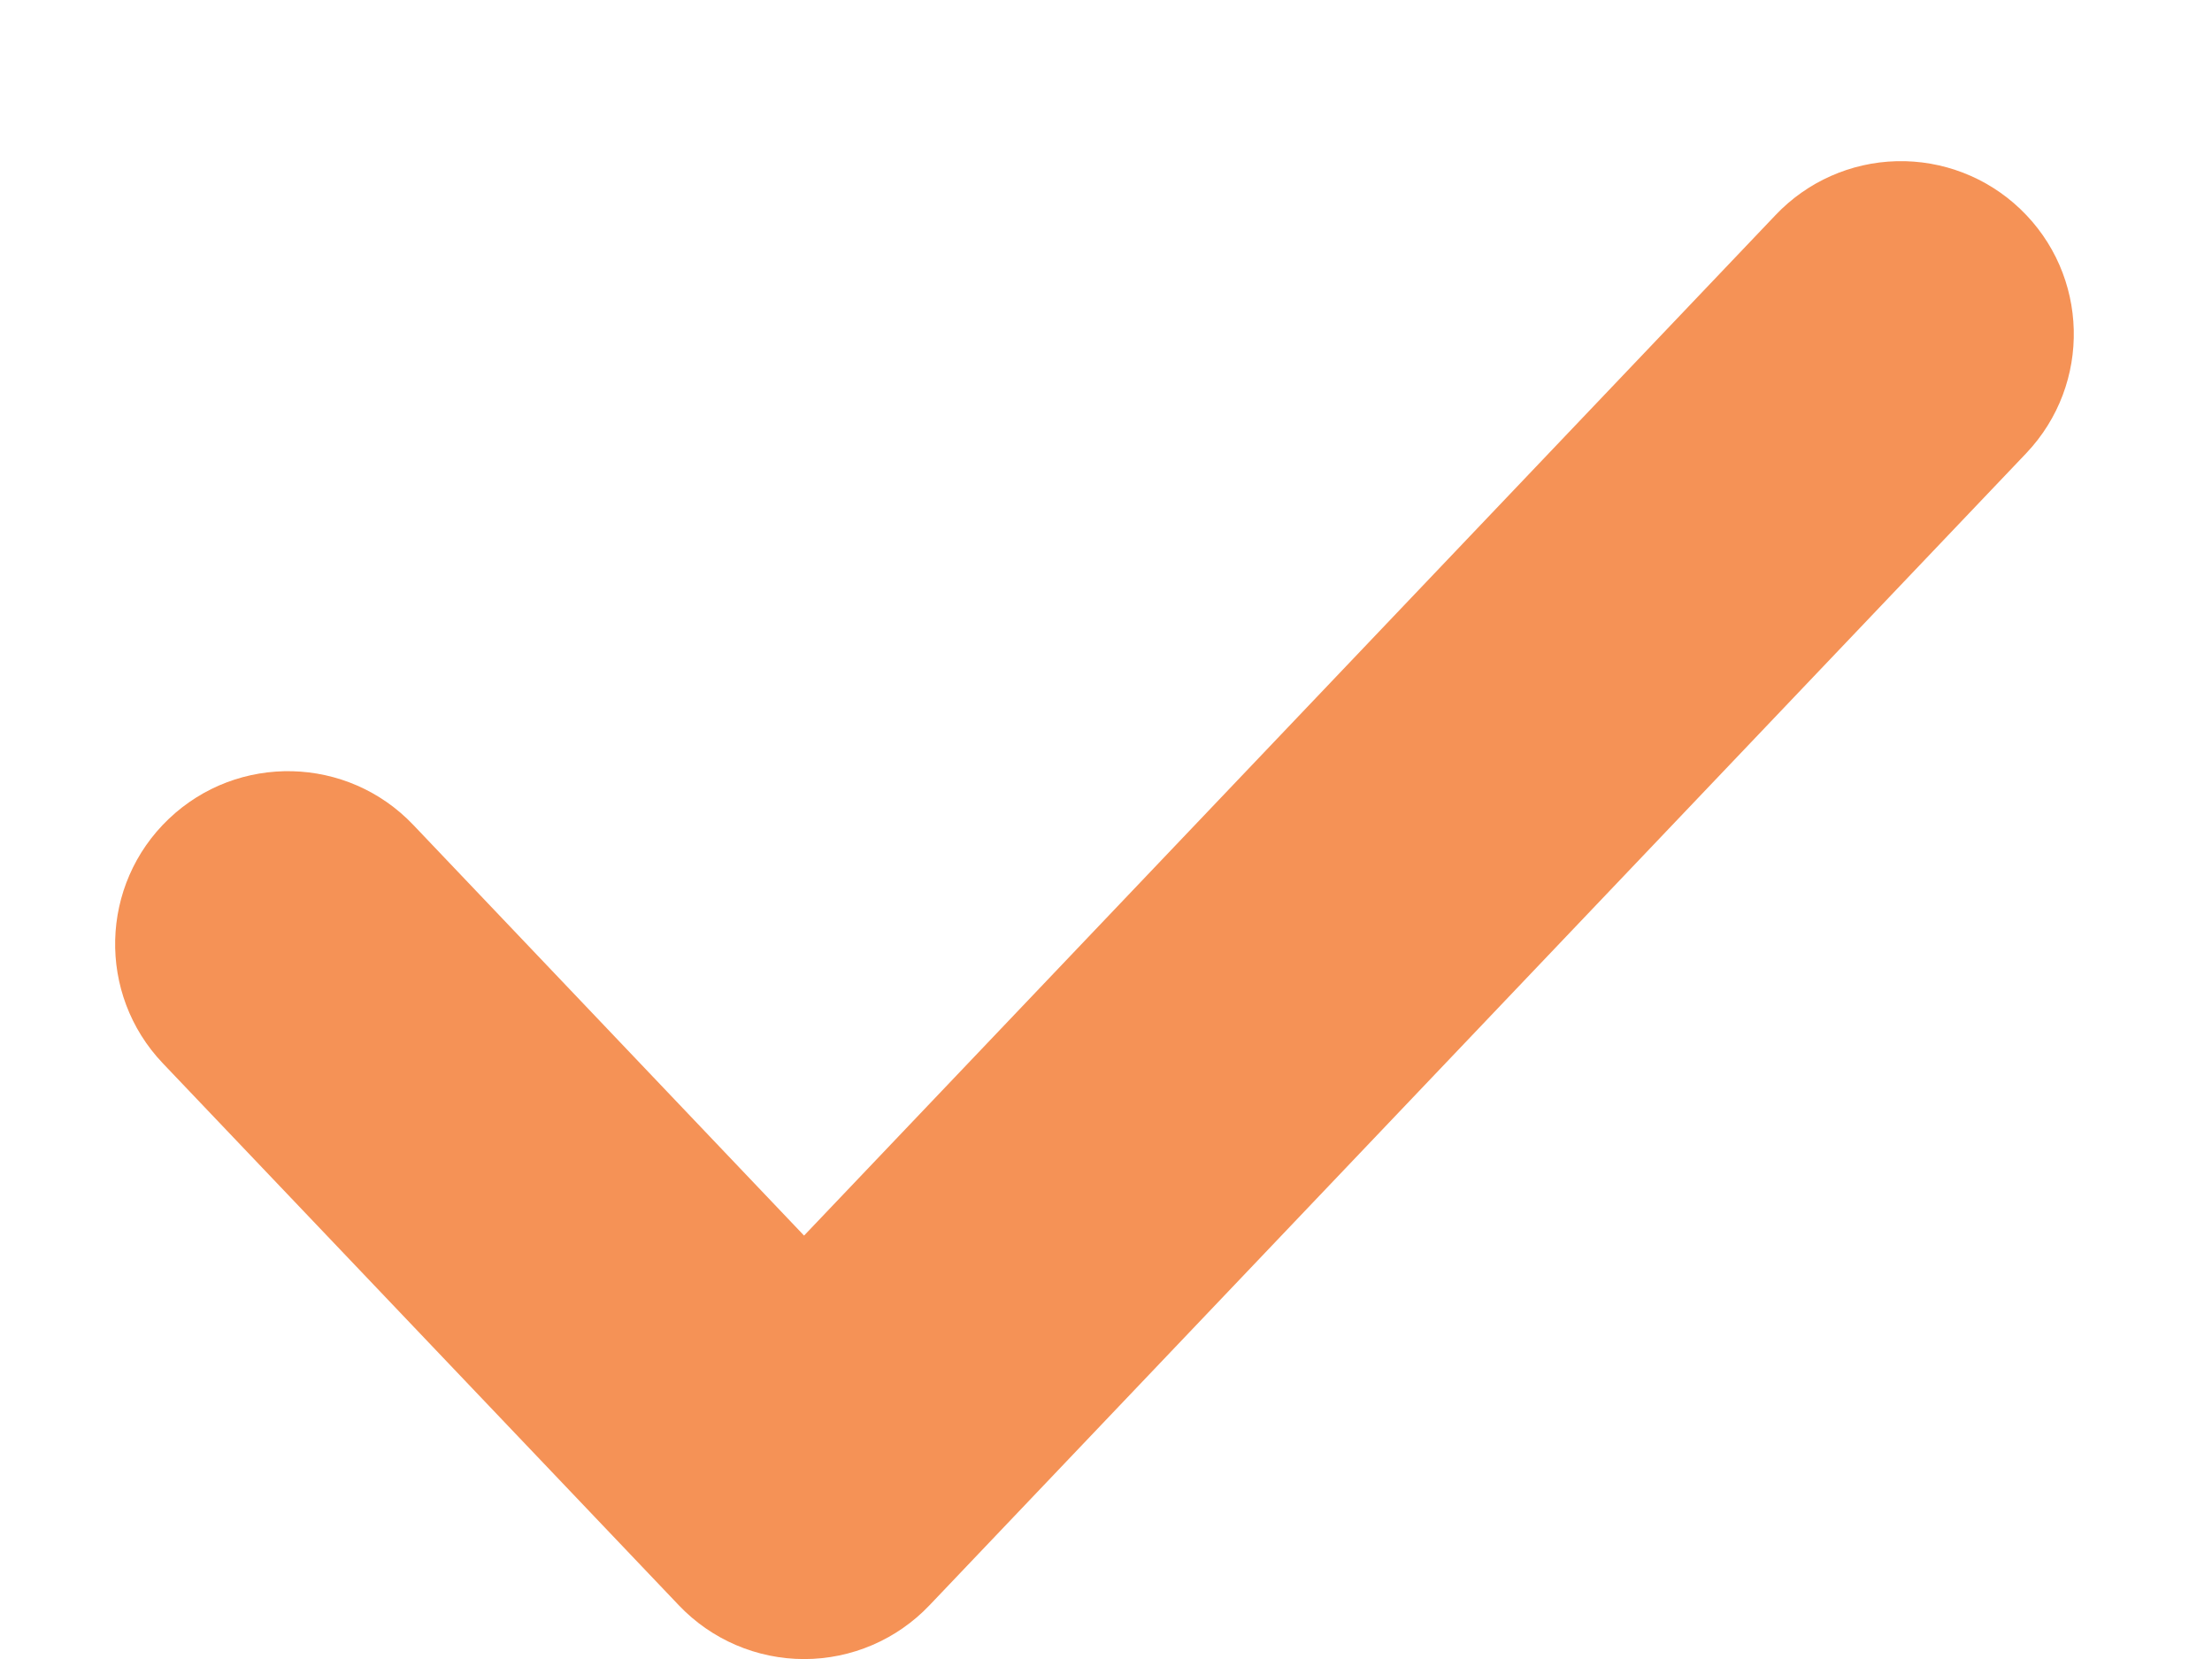
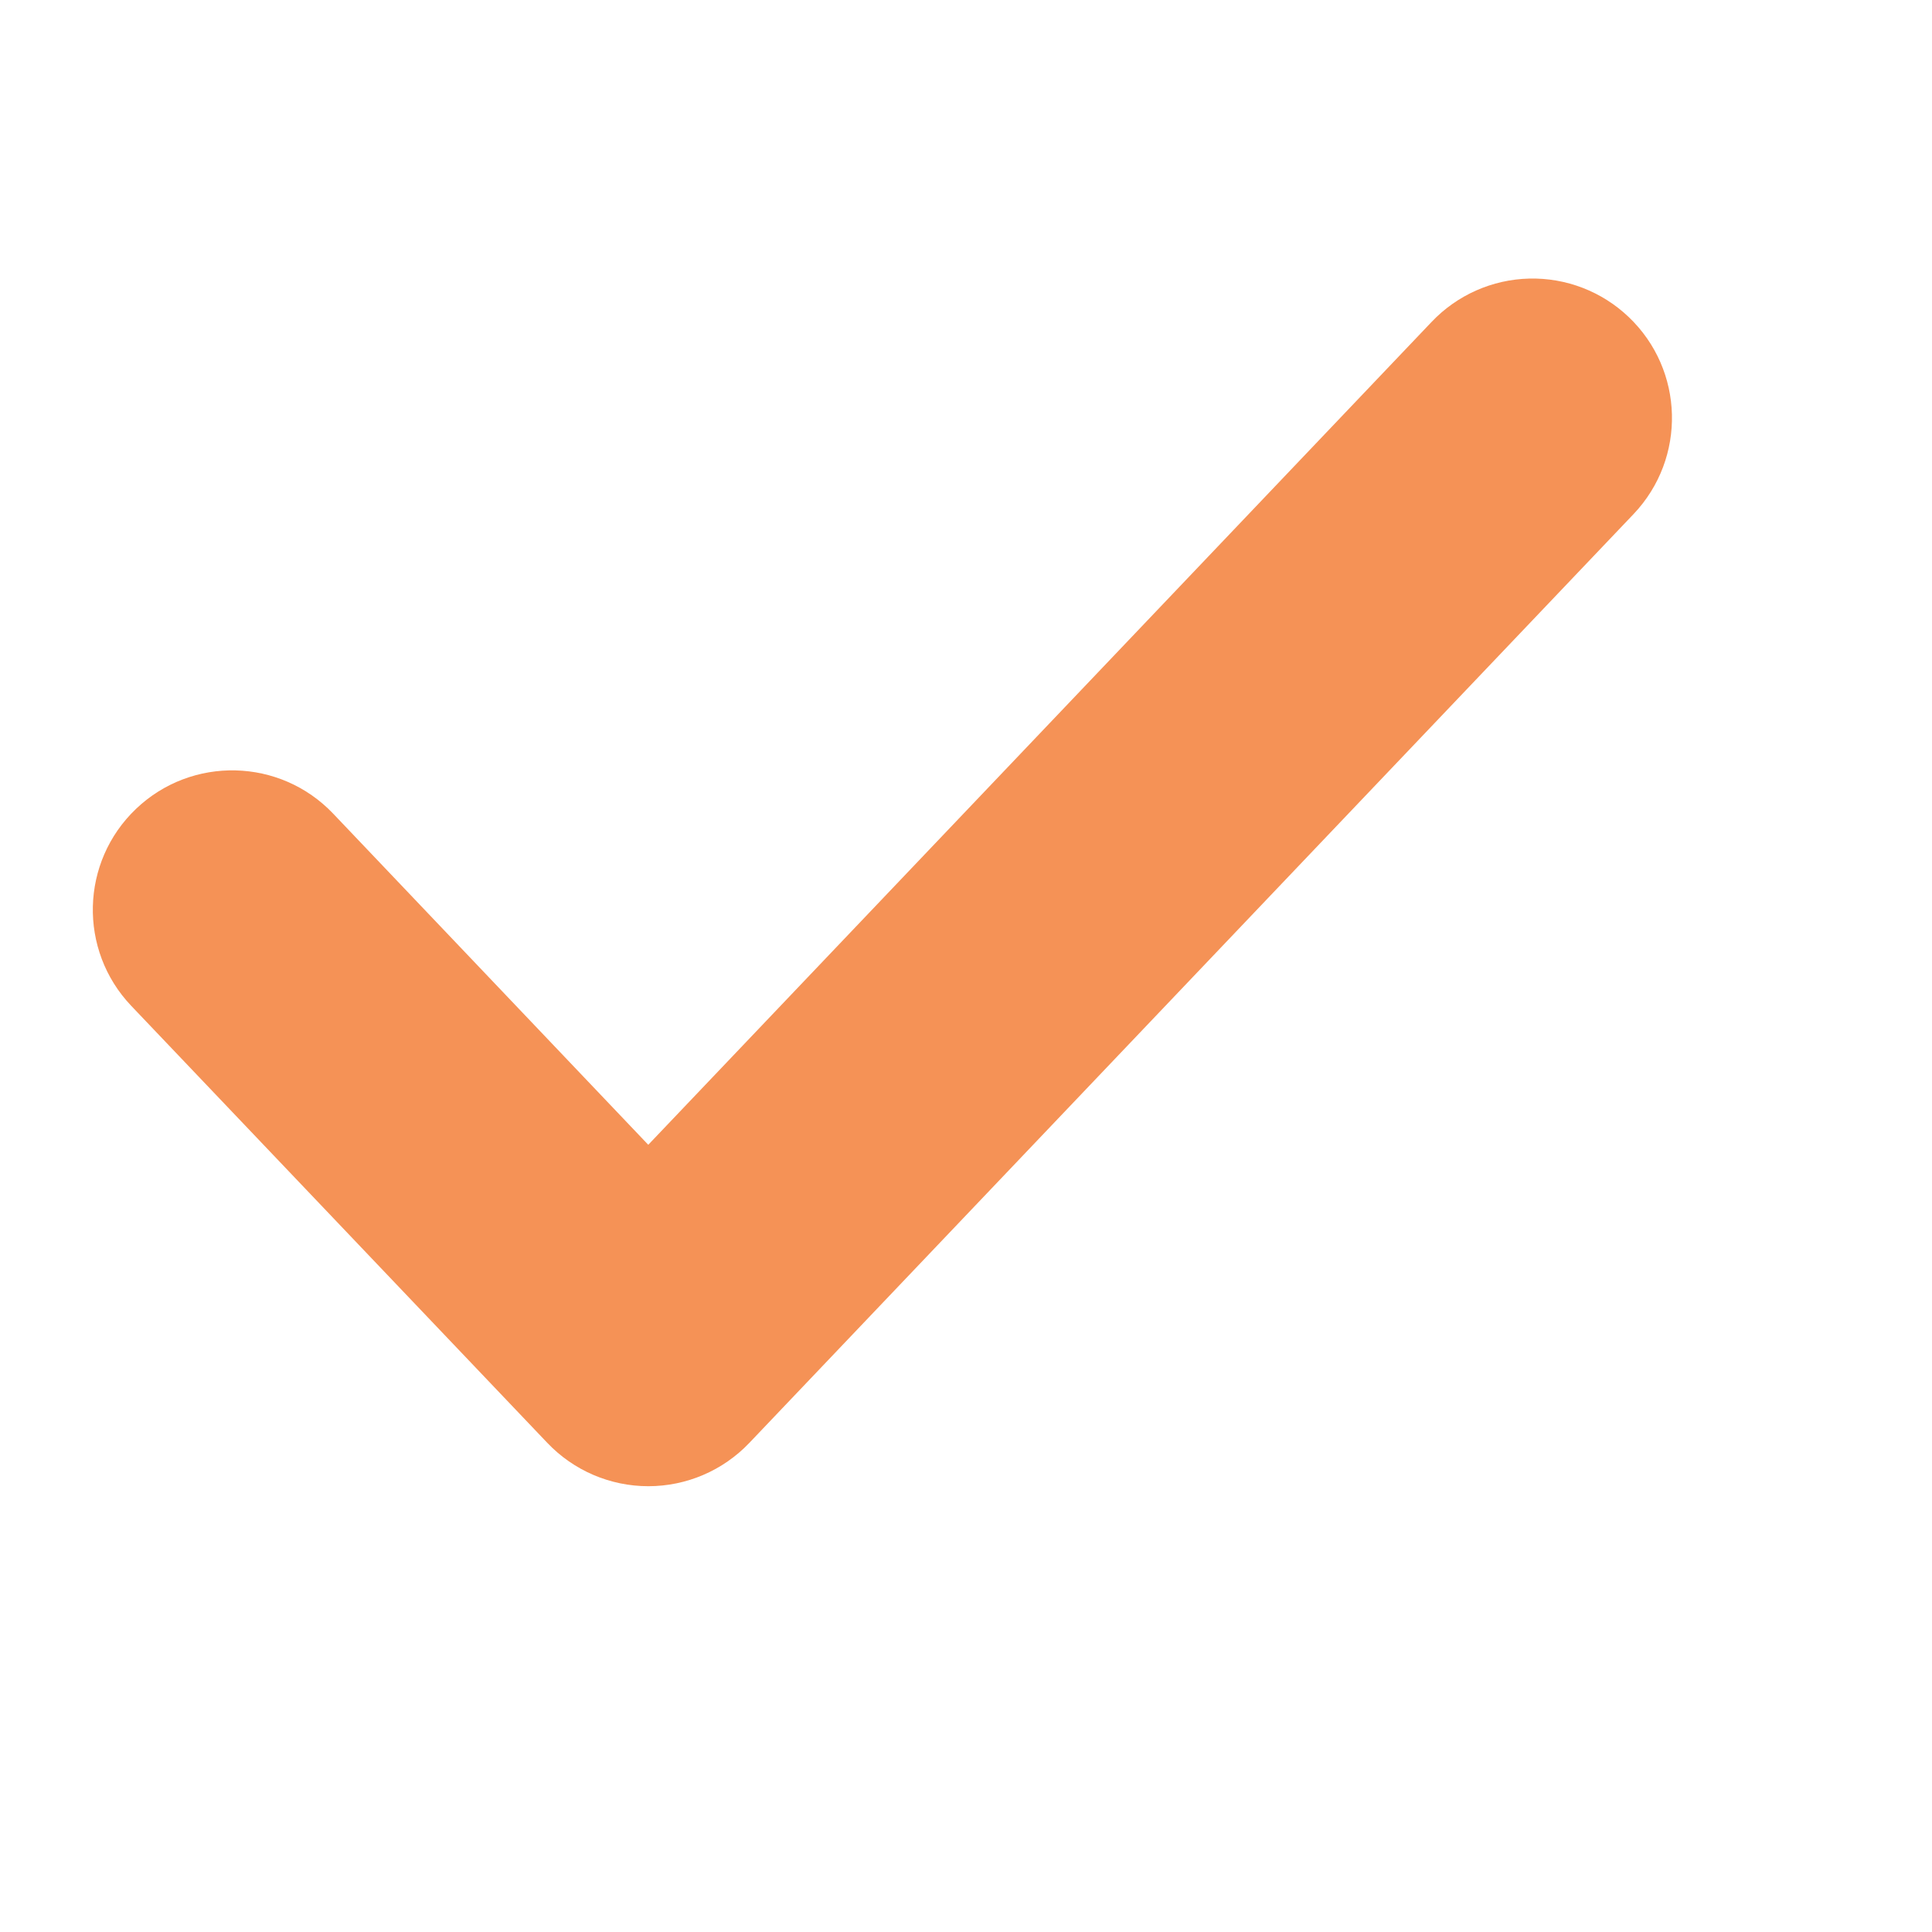
- <svg xmlns="http://www.w3.org/2000/svg" width="12" height="9" fill="none">
-   <path fill="#F59256" fill-rule="evenodd" d="M10.959 1.133c.375.357.39.95.033 1.326l-5.95 6.25a.938.938 0 0 1-1.359 0l-2.8-2.941a.937.937 0 1 1 1.359-1.293l2.12 2.228 5.271-5.537a.937.937 0 0 1 1.326-.033Z" clip-rule="evenodd" />
+ <svg xmlns="http://www.w3.org/2000/svg" width="13" height="13" fill="none">
+   <path fill="#F59256" fill-rule="evenodd" d="M10.959 2.133c.375.357.39.95.033 1.326l-5.95 6.25a.938.938 0 0 1-1.359 0l-2.8-2.941a.937.937 0 1 1 1.359-1.293l2.12 2.228 5.271-5.537a.937.937 0 0 1 1.326-.033Z" clip-rule="evenodd" />
</svg>
